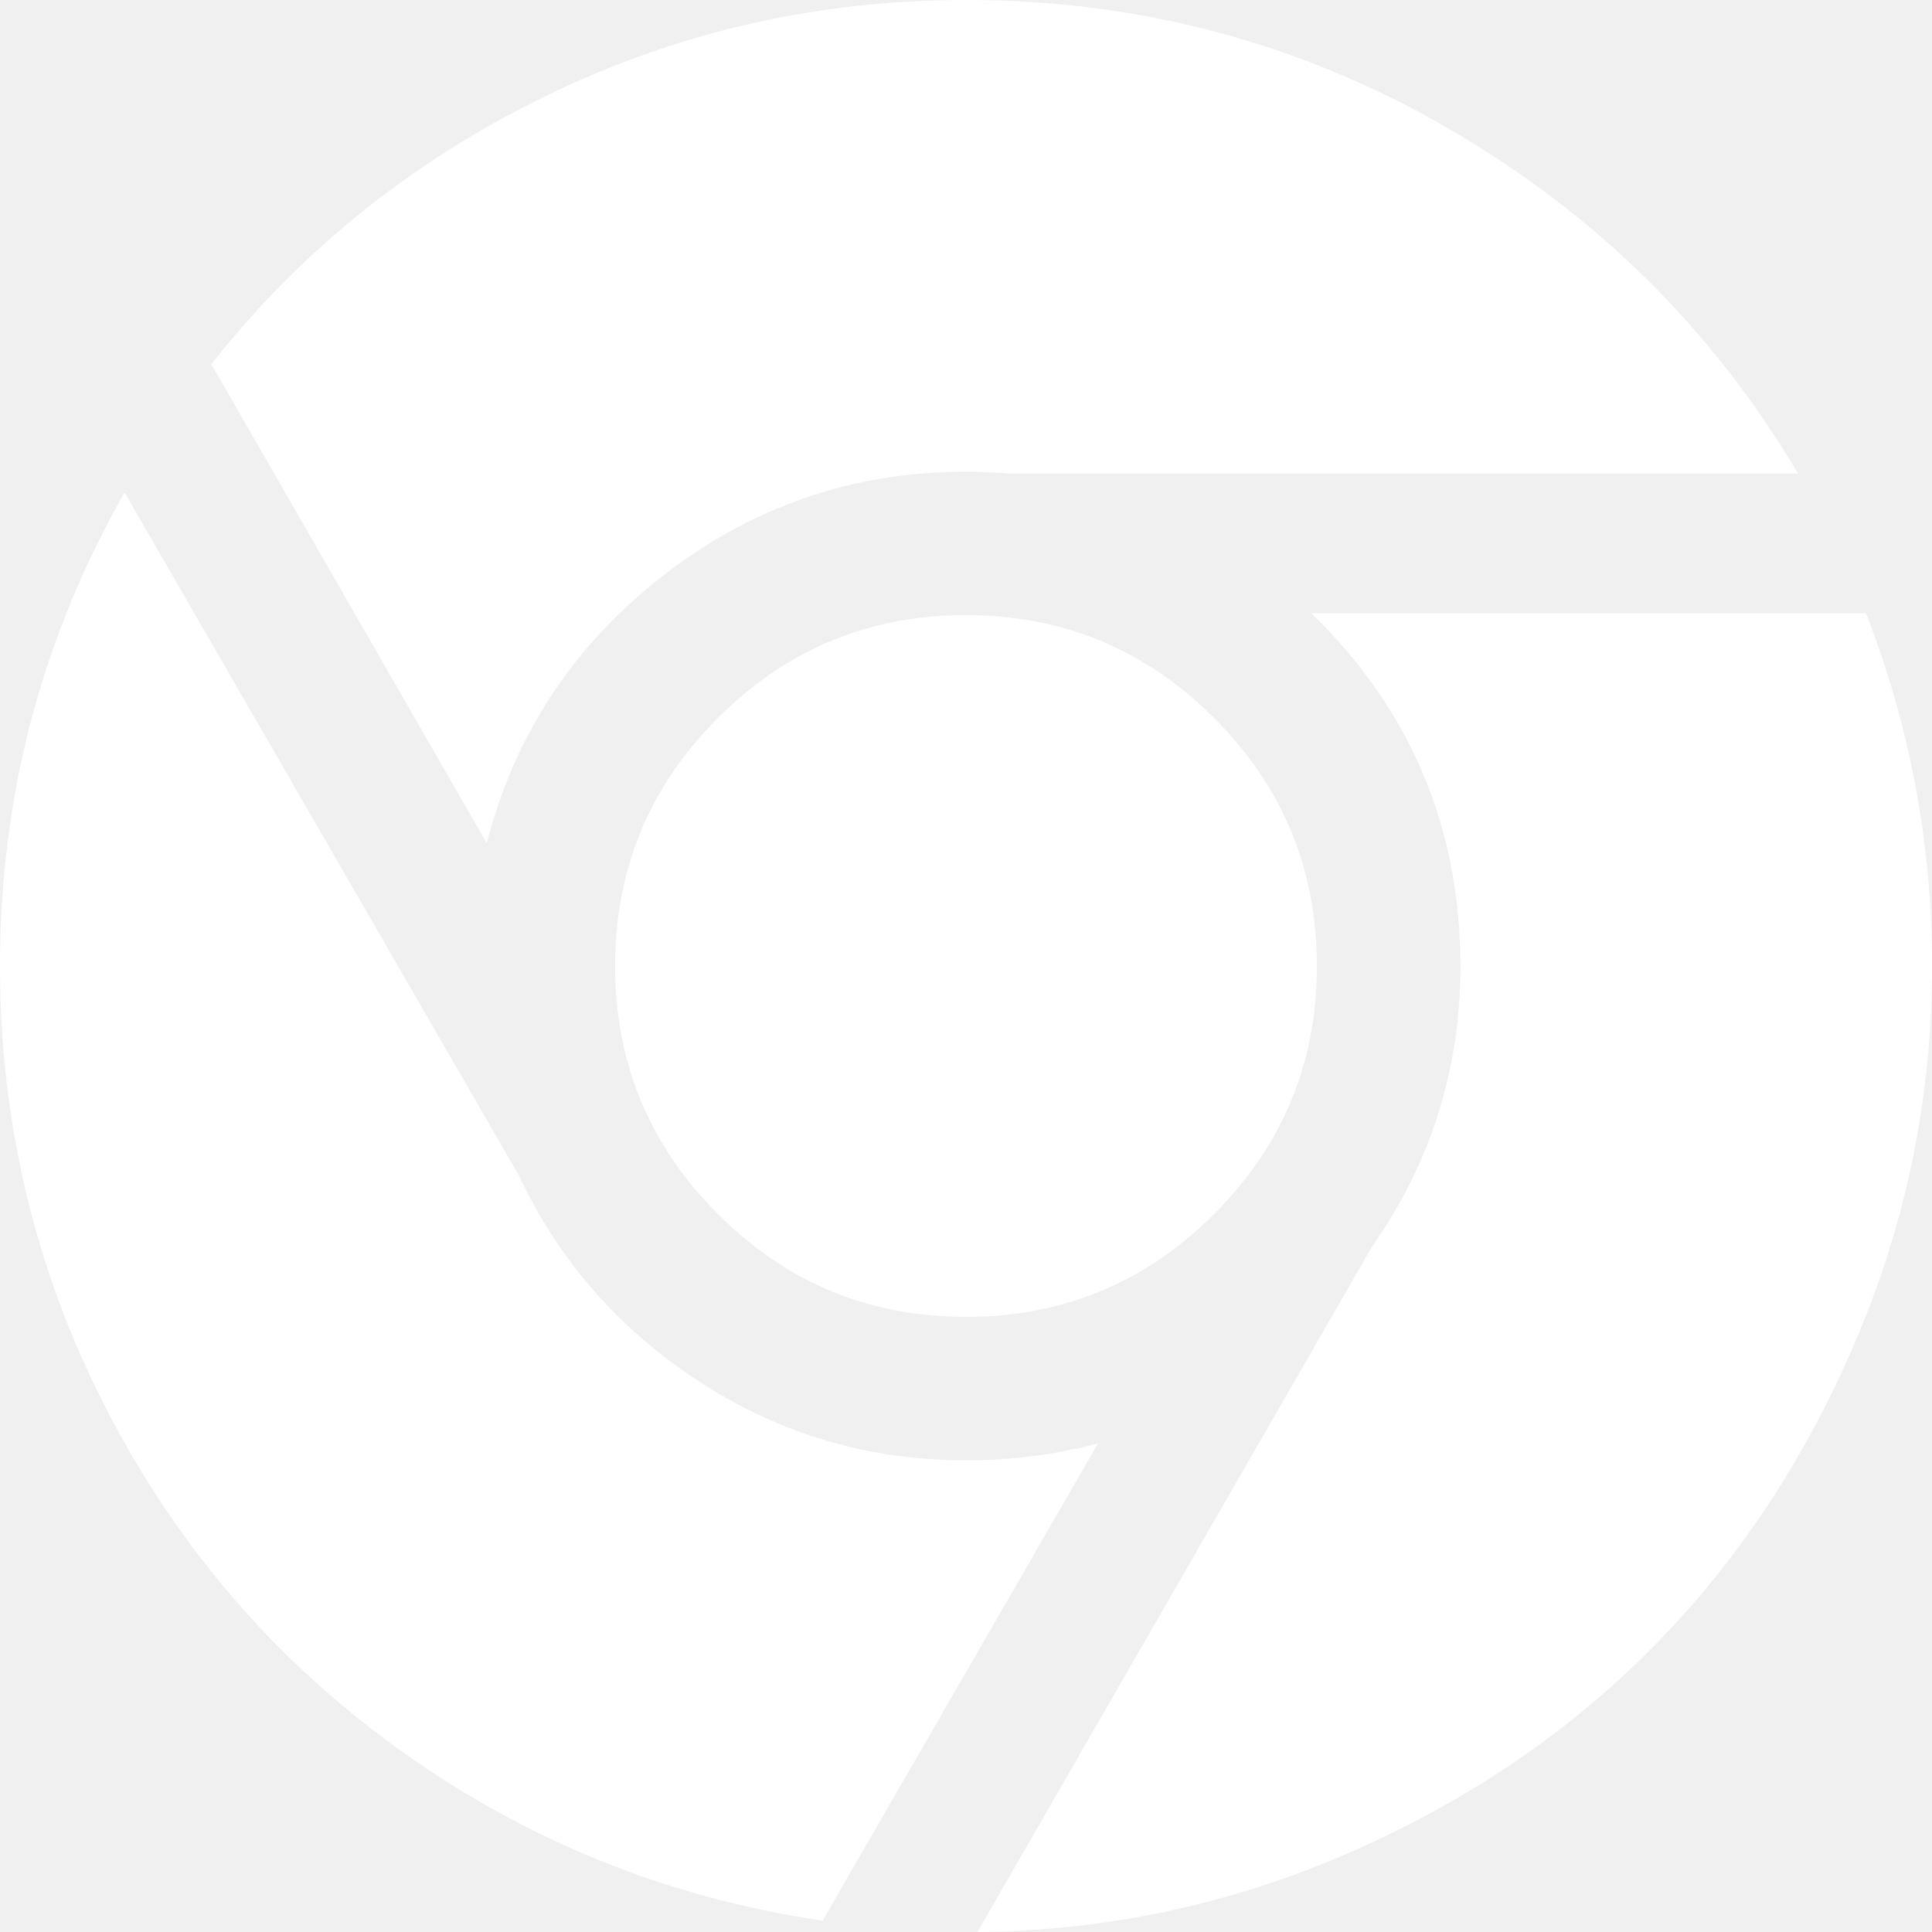
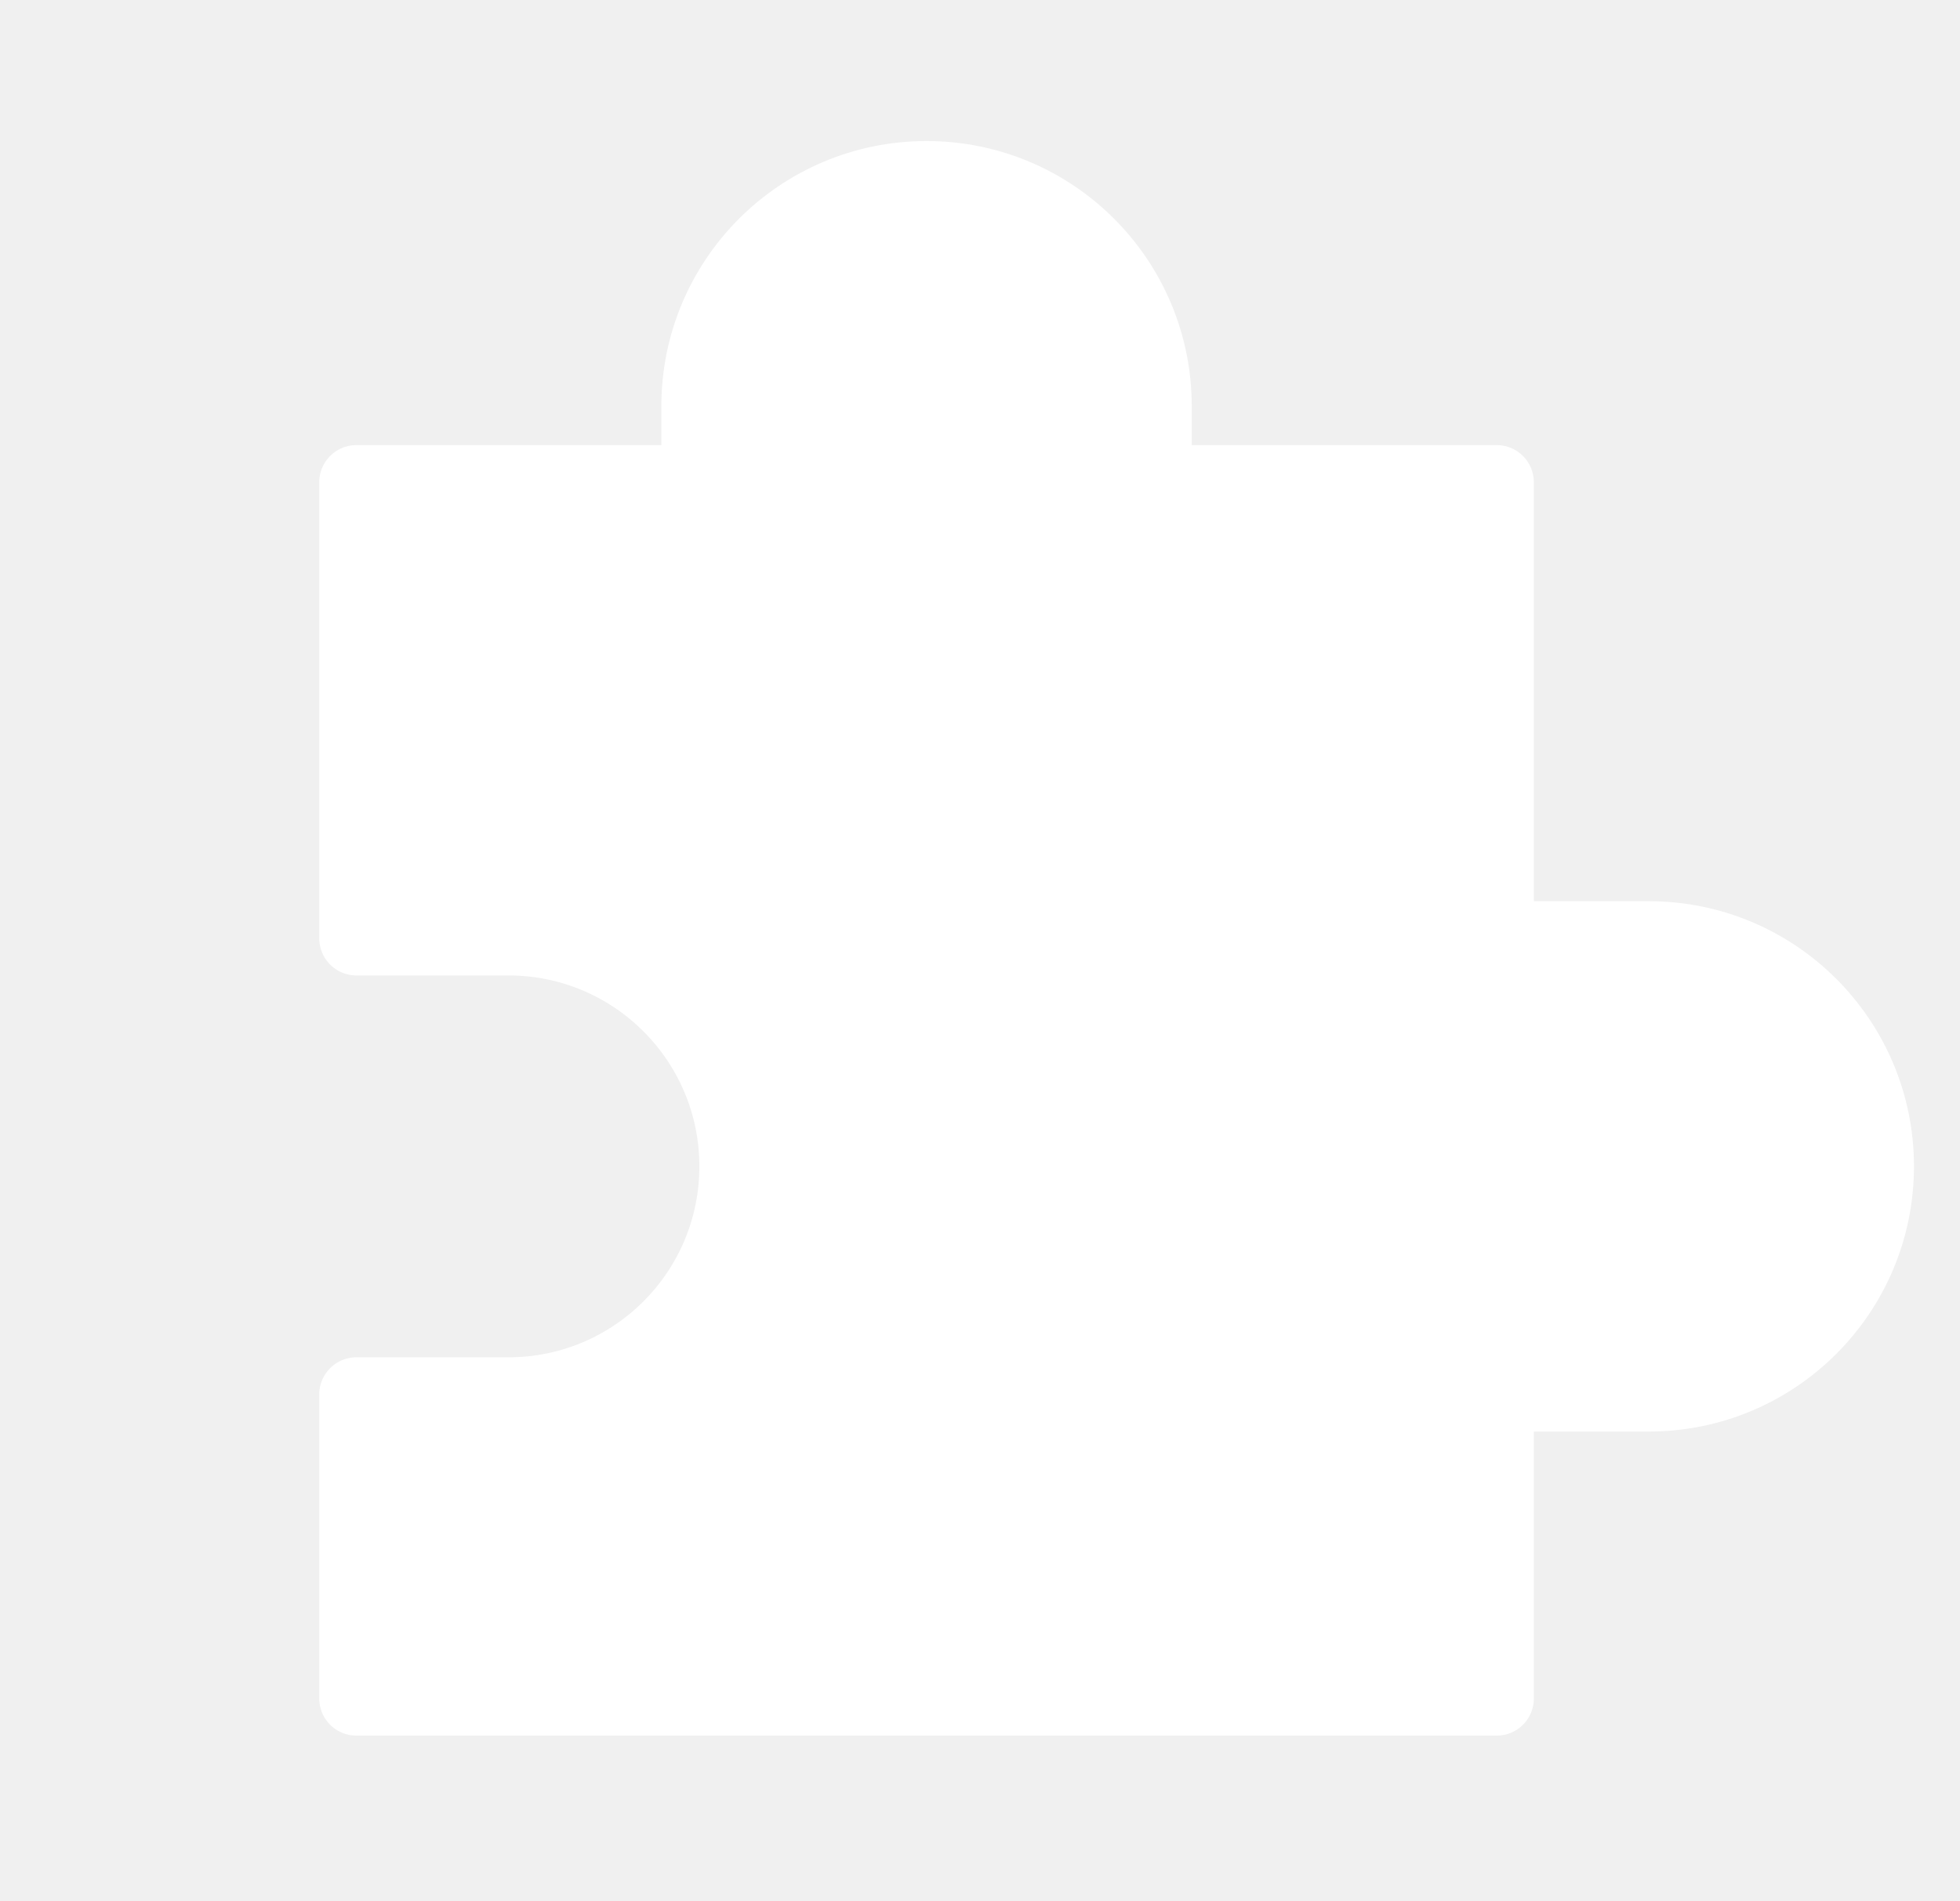
- <svg xmlns="http://www.w3.org/2000/svg" t="1677837568283" class="icon" viewBox="0 0 1024 1024" version="1.1" p-id="2756" width="200" height="200">
-   <path d="M258.016 447.008L112 192.992Q183.008 102.976 288 51.488T512 0q138.016 0 255.488 68t185.504 183.008H534.976q-11.008-0.992-23.008-0.992-90.016 0-160.992 55.488t-92.992 141.504z m436.992-122.016h294.016q35.008 90.016 35.008 187.008 0 103.008-40 197.504t-107.488 163.008-161.504 109.504-196.992 42.016l208.992-363.008q47.008-67.008 47.008-148.992 0-110.016-79.008-187.008zM326.016 512q0-76.992 54.496-131.488T512 326.016t131.488 54.496T697.984 512t-54.496 131.488T512 697.984t-131.488-54.496T326.016 512z m256 252.992l-146.016 252.992q-122.016-18.016-222.016-88.992t-156.992-180.992T0 512q0-135.008 66.016-251.008l208.992 362.016q32 68 96 109.504T512 774.016q36 0 70.016-8.992z" p-id="2757" fill="#ffffff" />
+ <svg xmlns="http://www.w3.org/2000/svg" width="33" height="32" viewBox="0 0 33 32" fill="none">
+   <path d="M6 15.8V8.12H11.76V6.84C11.76 4.719 13.479 3 15.6 3C17.721 3 19.44 4.719 19.44 6.84V8.12H25.2V15.8H27.76C29.881 15.8 31.6 17.519 31.6 19.64C31.6 21.761 29.881 23.48 27.76 23.48H25.2V28.6H6V23.48H8.56C10.681 23.48 12.4 21.761 12.4 19.64C12.4 17.519 10.681 15.8 8.56 15.8H6Z" fill="white" stroke="white" stroke-width="1.25" stroke-linecap="round" stroke-linejoin="round" />
</svg>
